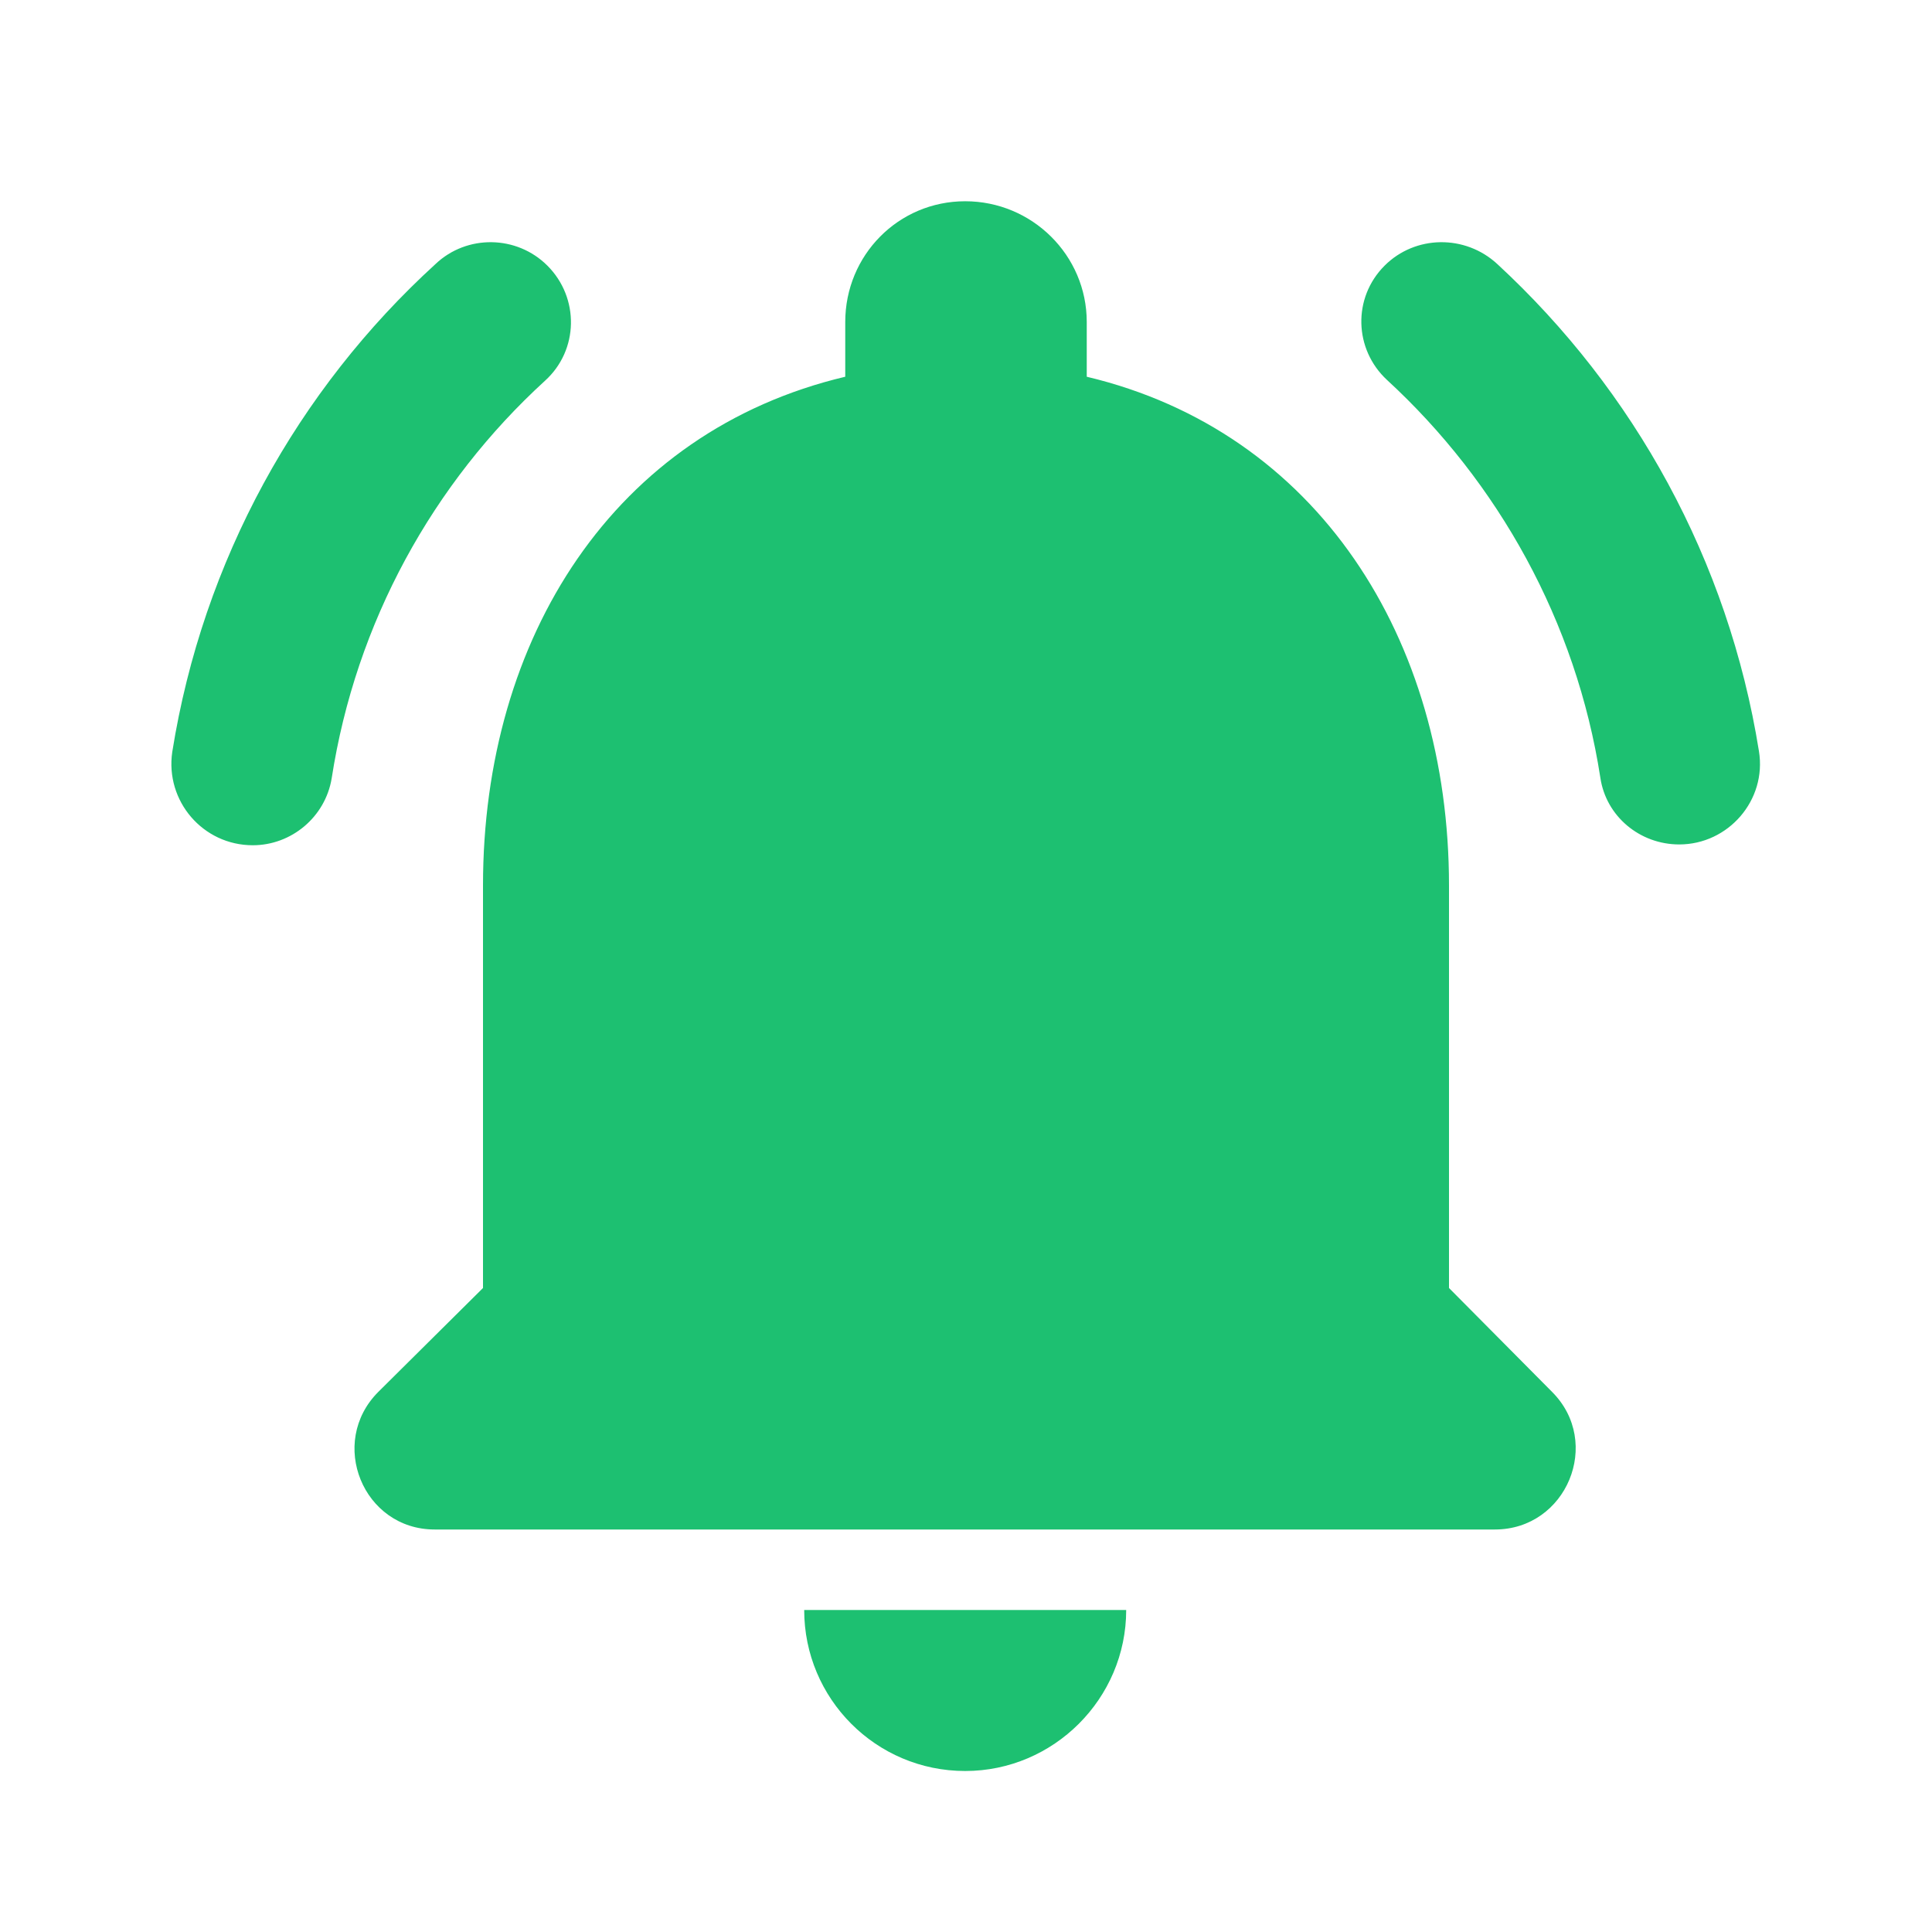
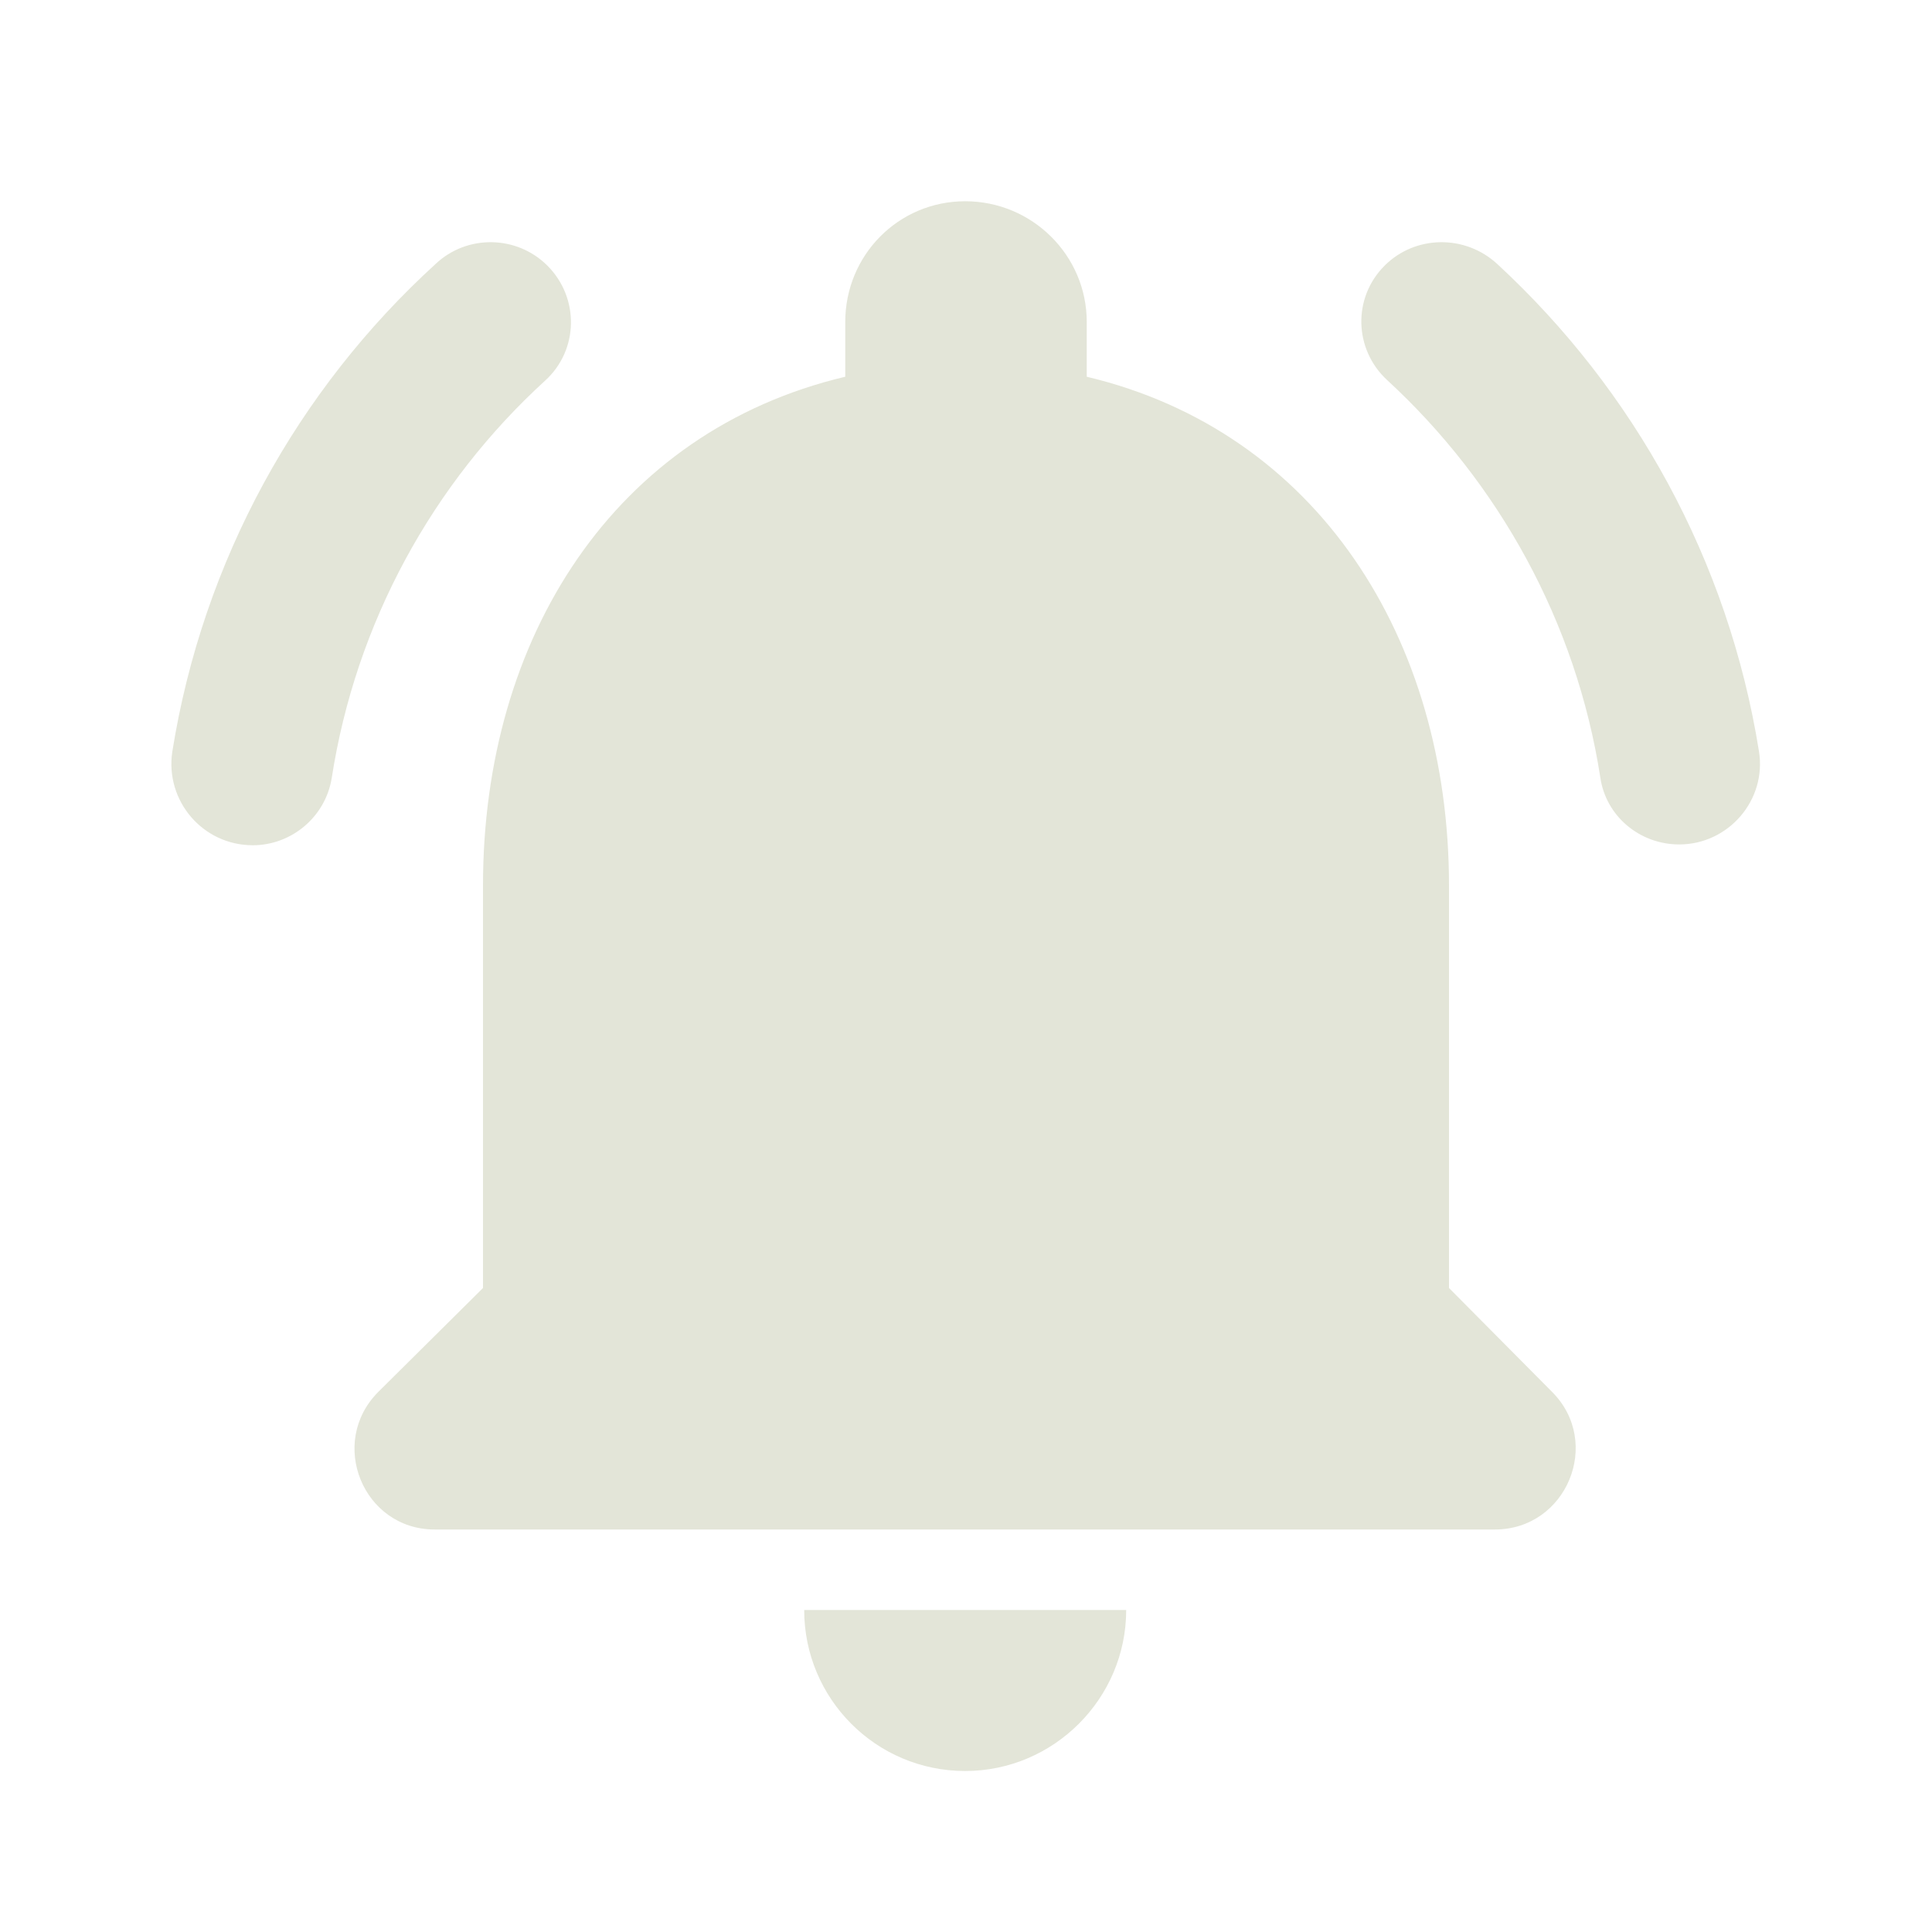
<svg xmlns="http://www.w3.org/2000/svg" width="24" height="24" viewBox="0 0 24 24">
  <path fill="none" d="M0 0h24v24H0V0z" />
-   <path d="M18 16v-5c0-3.07-1.64-5.64-4.5-6.32V4c0-.83-.68-1.5-1.51-1.5S10.5 3.17 10.5 4v.68C7.63 5.36 6 7.92 6 11v5l-1.3 1.29c-.63.63-.19 1.71.7 1.71h13.17c.89 0 1.34-1.08.71-1.71L18 16zm-6.01 6c1.1 0 2-.9 2-2h-4c0 1.1.89 2 2 2zM6.77 4.73c.42-.38.43-1.03.03-1.43-.38-.38-1-.39-1.39-.02C3.7 4.84 2.52 6.96 2.14 9.34c-.09.61.38 1.16 1 1.16.48 0 .9-.35.98-.83.3-1.94 1.26-3.67 2.65-4.94zM18.6 3.28c-.4-.37-1.02-.36-1.4.02-.4.4-.38 1.04.03 1.42 1.38 1.27 2.35 3 2.65 4.94.07.48.49.83.98.83.61 0 1.09-.55.99-1.16-.38-2.37-1.55-4.48-3.25-6.05z" fill="#1dc071" />
+   <path d="M18 16v-5c0-3.07-1.64-5.64-4.5-6.32V4c0-.83-.68-1.5-1.51-1.5S10.5 3.17 10.5 4v.68C7.63 5.36 6 7.92 6 11v5l-1.3 1.29c-.63.63-.19 1.71.7 1.71h13.17c.89 0 1.34-1.08.71-1.71L18 16zm-6.01 6c1.1 0 2-.9 2-2h-4c0 1.1.89 2 2 2zM6.77 4.73c.42-.38.43-1.03.03-1.43-.38-.38-1-.39-1.39-.02C3.7 4.84 2.52 6.96 2.14 9.34c-.09.61.38 1.16 1 1.16.48 0 .9-.35.98-.83.3-1.94 1.26-3.67 2.65-4.94zM18.6 3.28c-.4-.37-1.02-.36-1.4.02-.4.4-.38 1.04.03 1.42 1.38 1.27 2.35 3 2.65 4.94.07.48.49.83.98.83.61 0 1.09-.55.99-1.16-.38-2.37-1.55-4.48-3.25-6.05z" fill="#e3e5d8" />
</svg>
